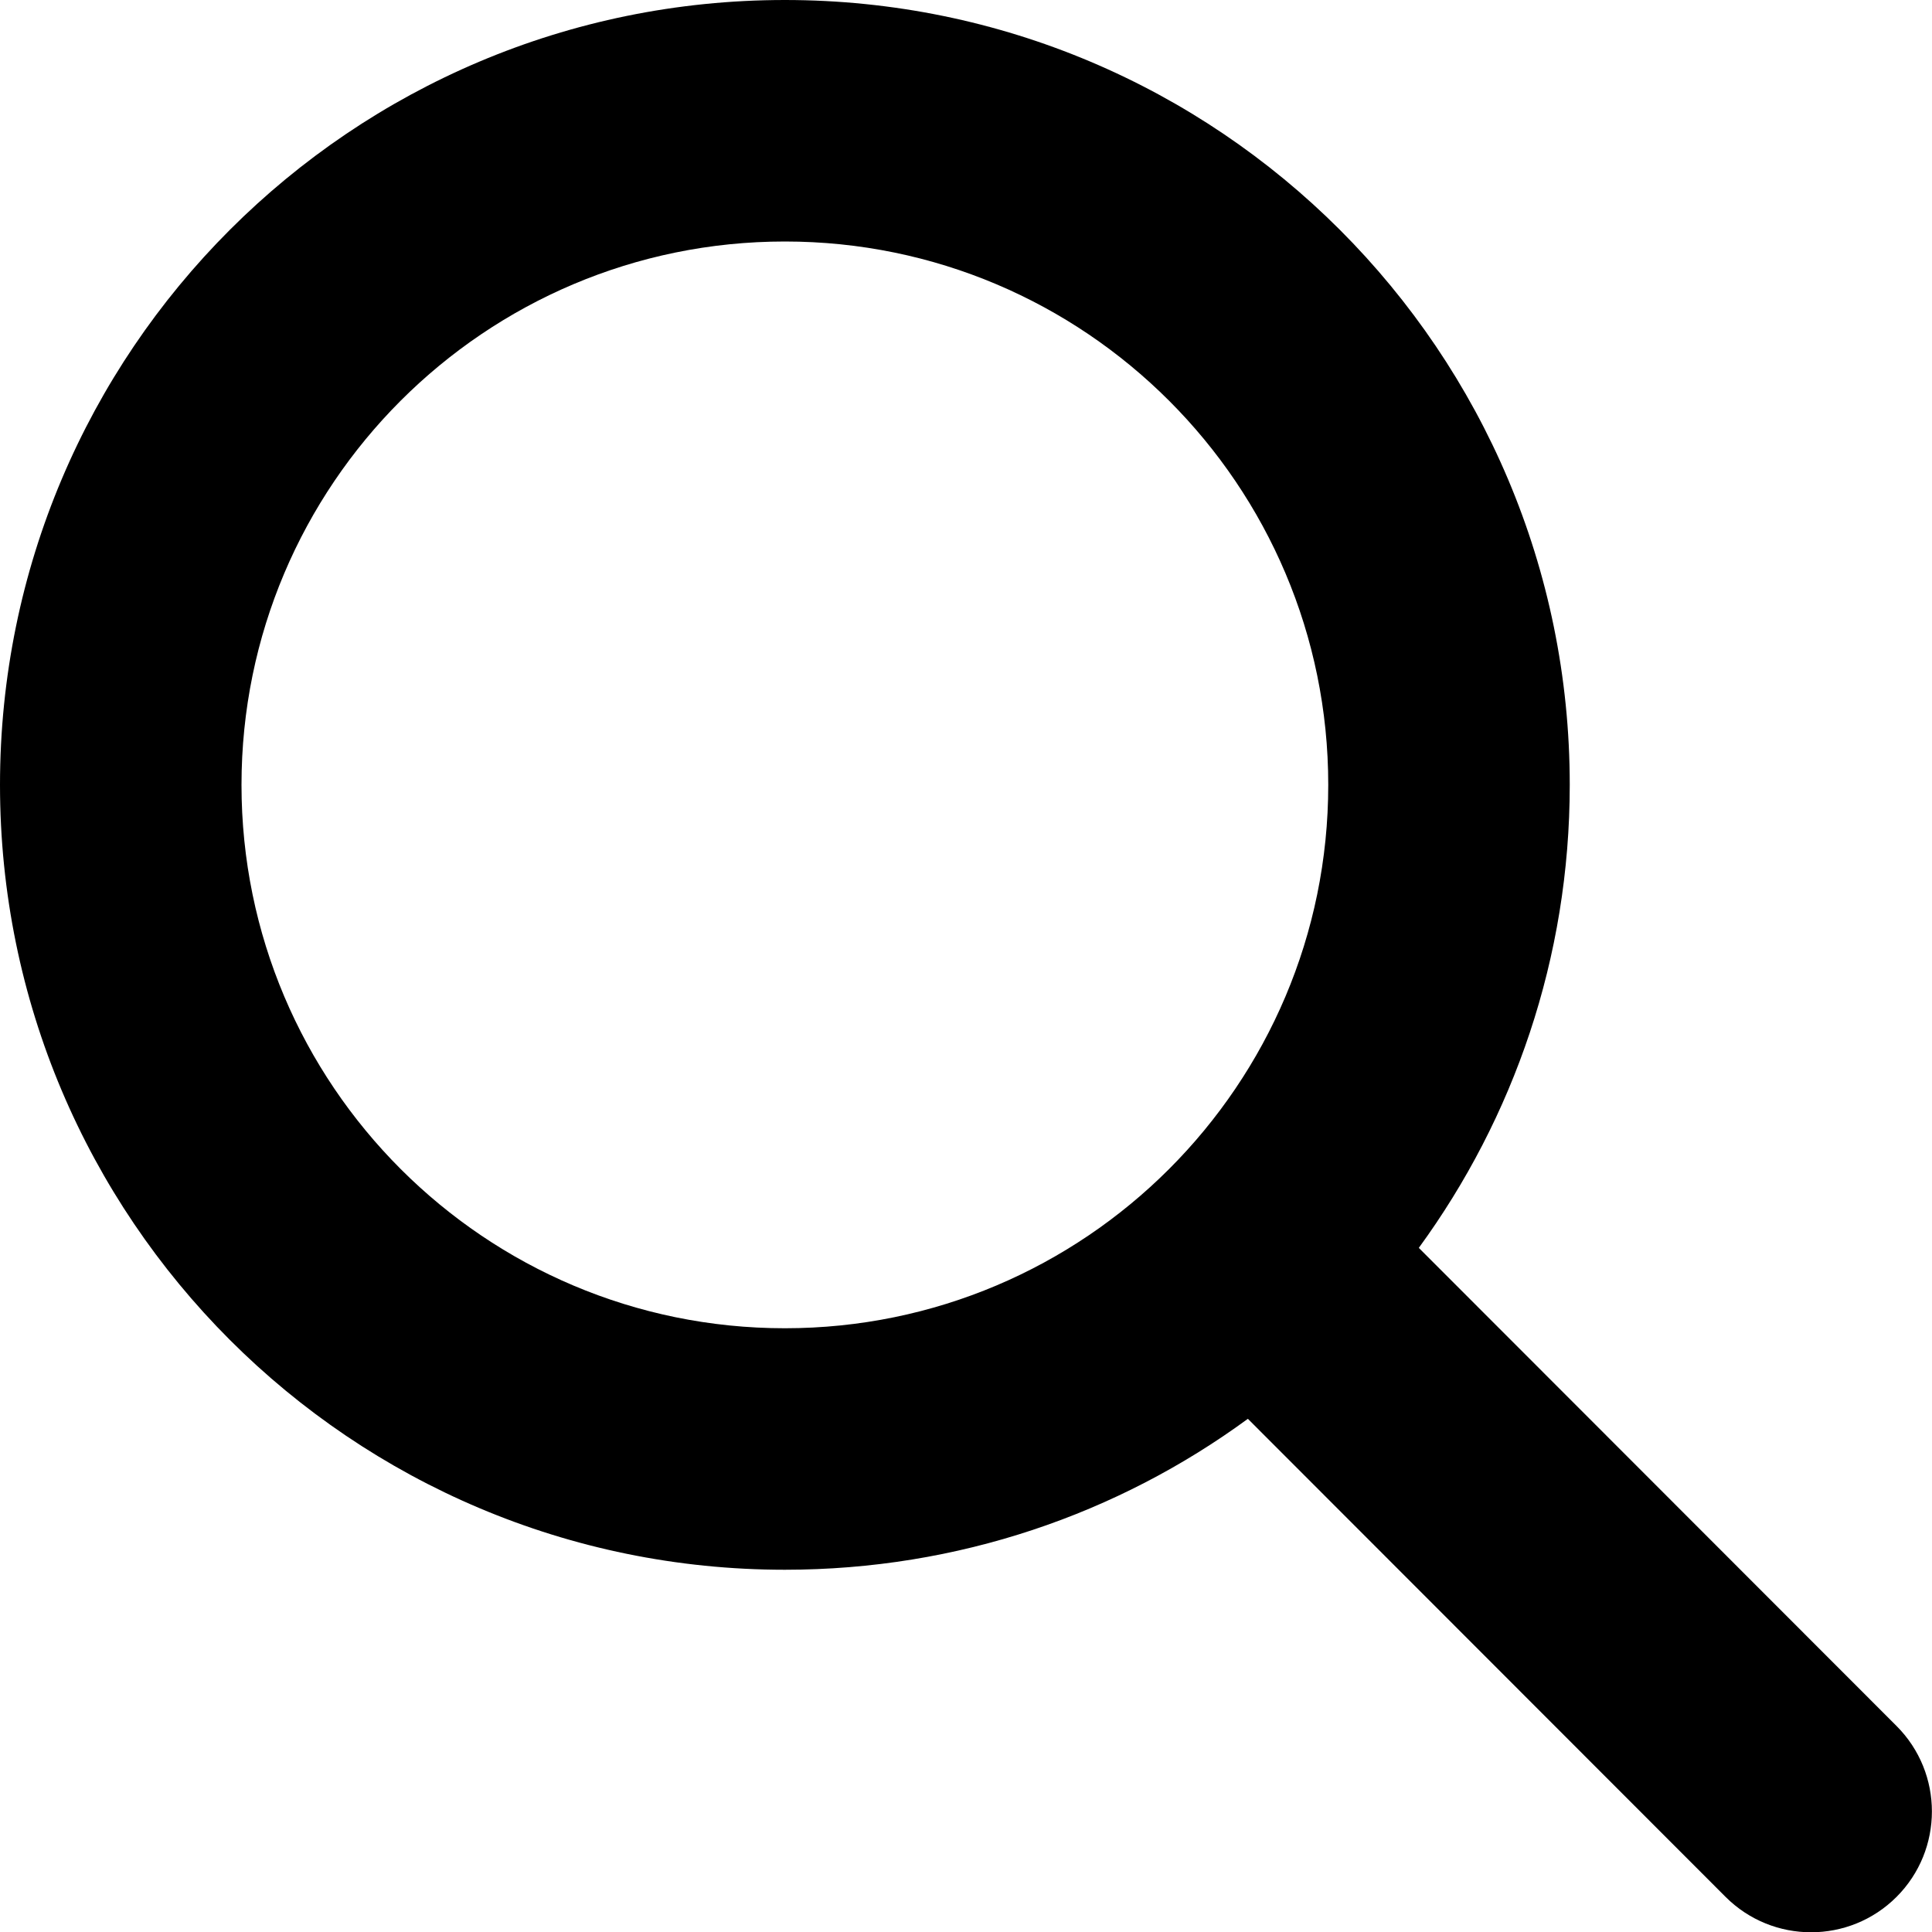
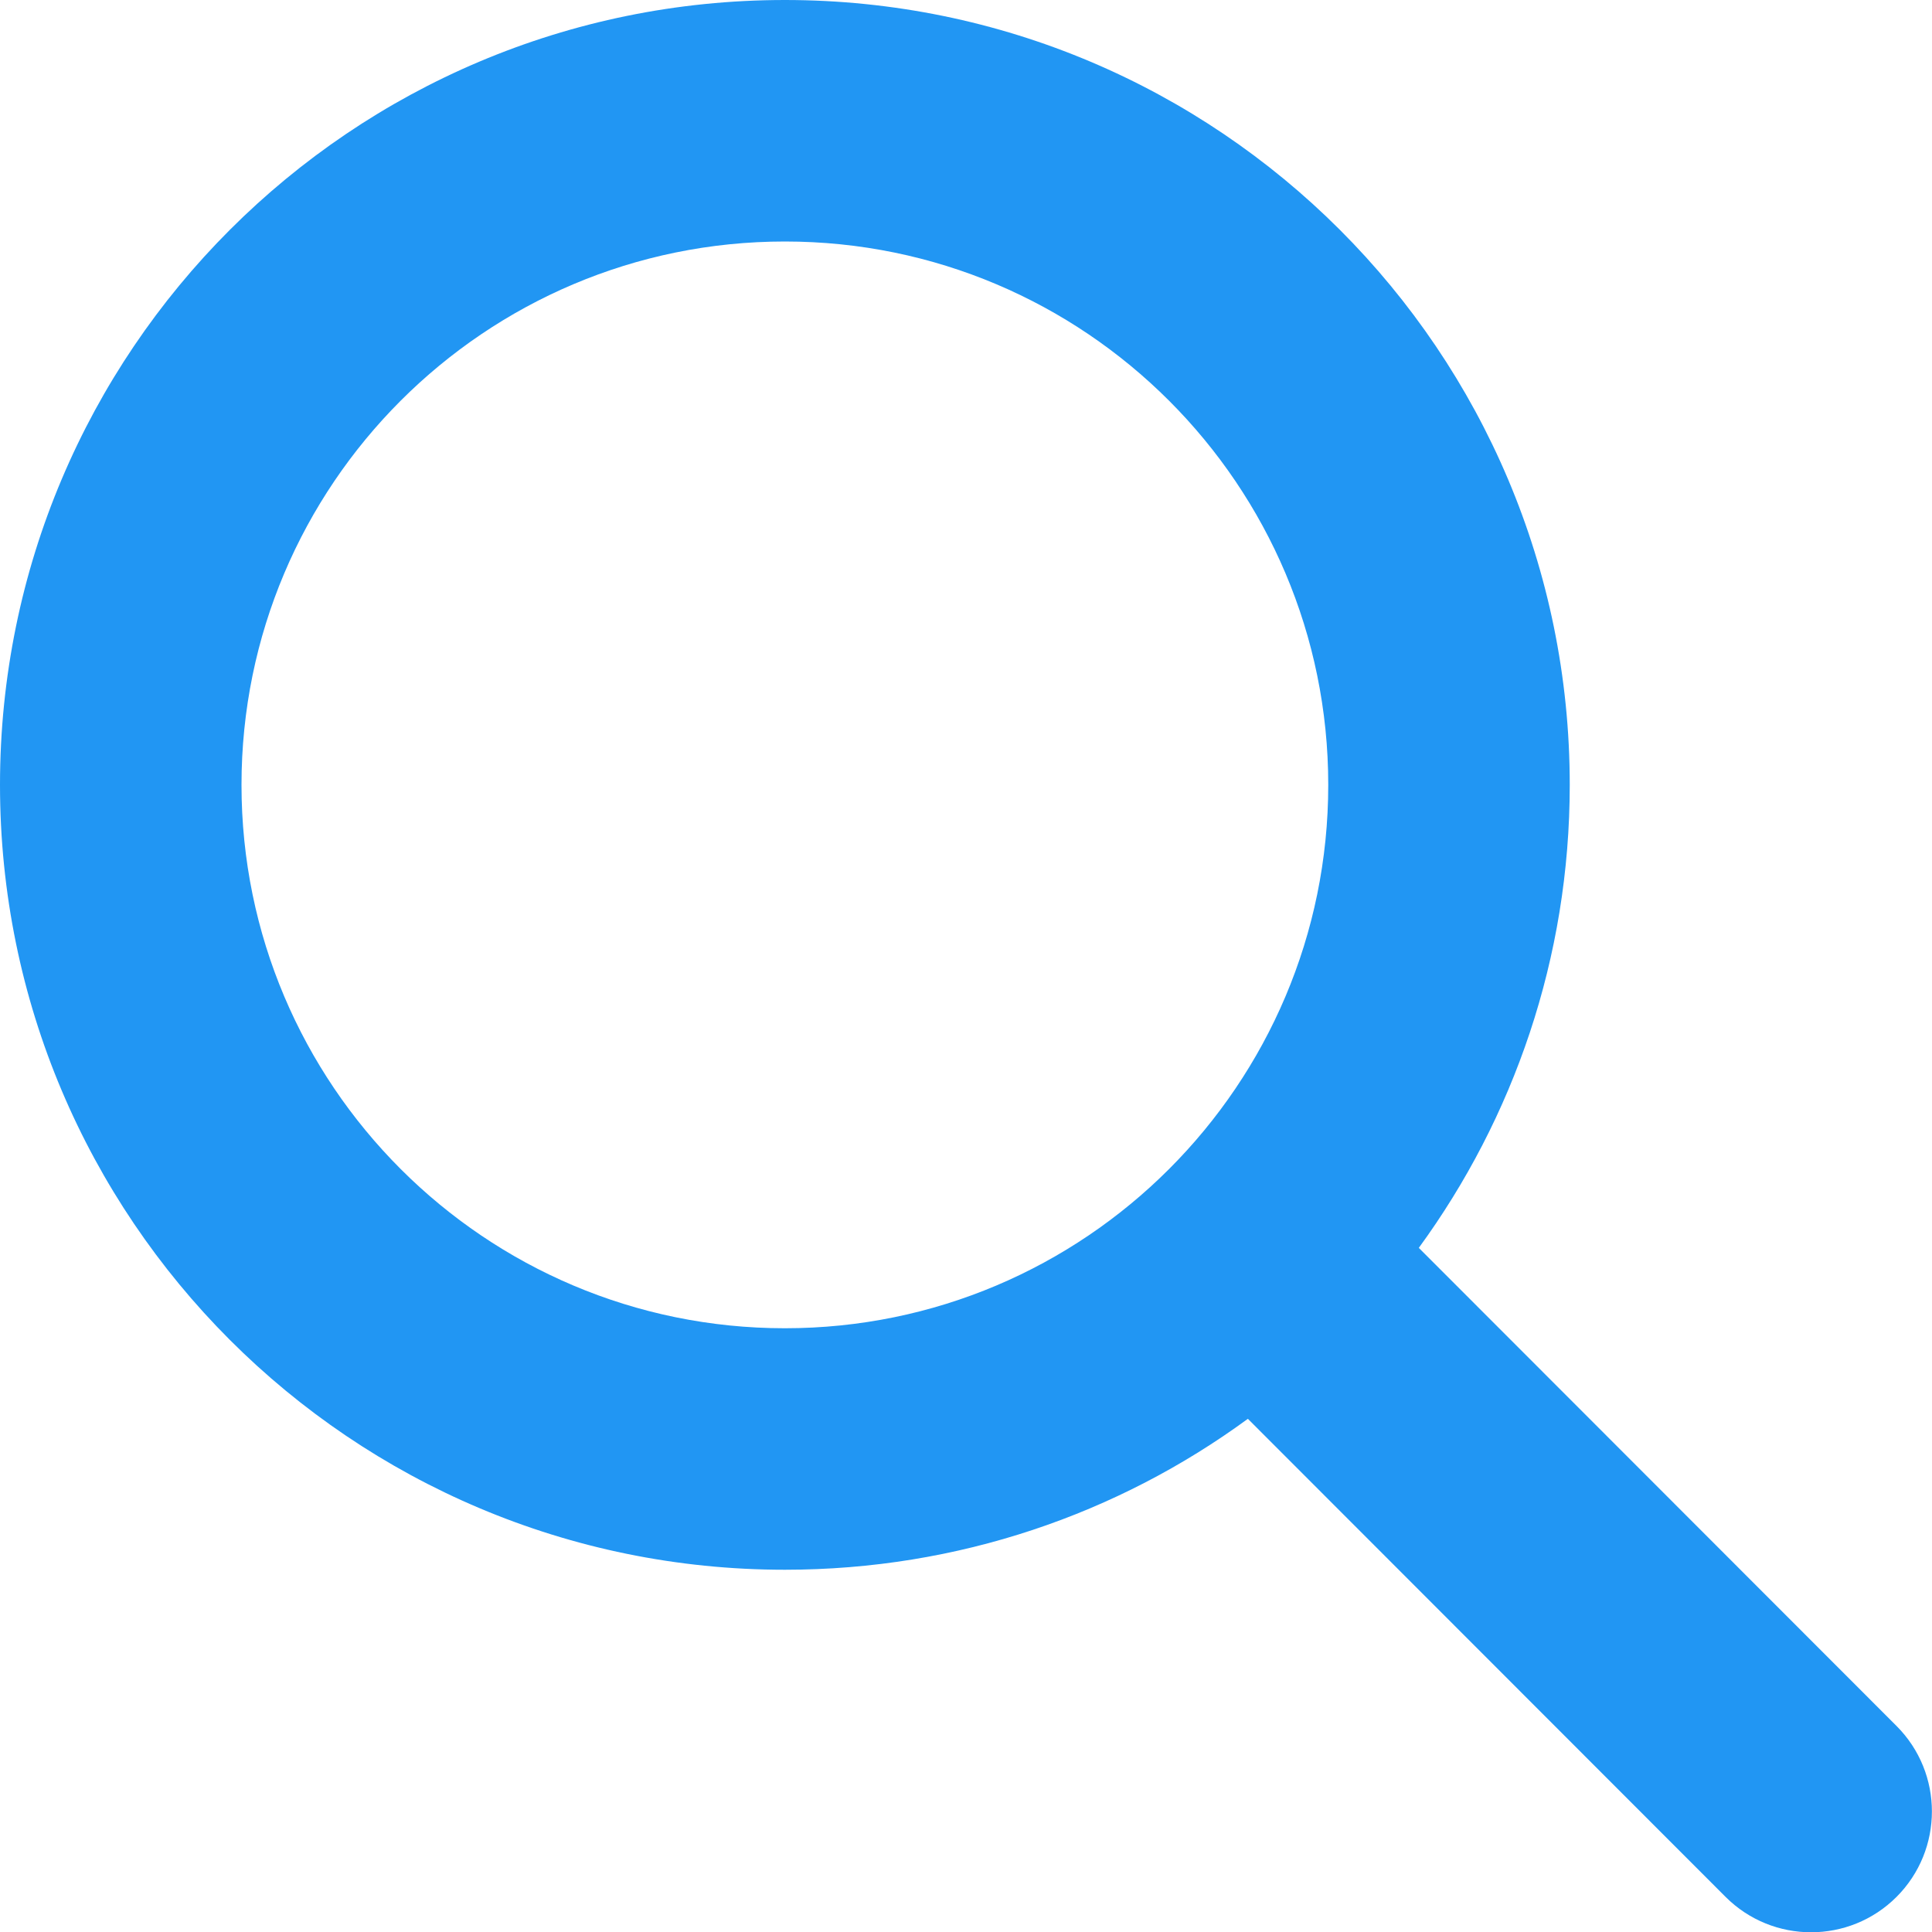
- <svg xmlns="http://www.w3.org/2000/svg" viewBox="0 0 512 512" width="64px" height="64px">
+ <svg xmlns="http://www.w3.org/2000/svg" viewBox="0 0 512 512" width="64px" height="64px" fill="#2196F3">
  <path d="M416 208c0 45.9-14.9 88.3-40 122.7L502.6 457.4c12.5 12.5 12.5 32.8 0 45.3s-32.8 12.5-45.3 0L330.7 376c-34.4 25.2-76.8 40-122.7 40C93.1 416 0 322.9 0 208S93.1 0 208 0S416 93.1 416 208zM208 352c79.5 0 144-64.5 144-144s-64.5-144-144-144S64 128.5 64 208s64.5 144 144 144z" />
</svg>
